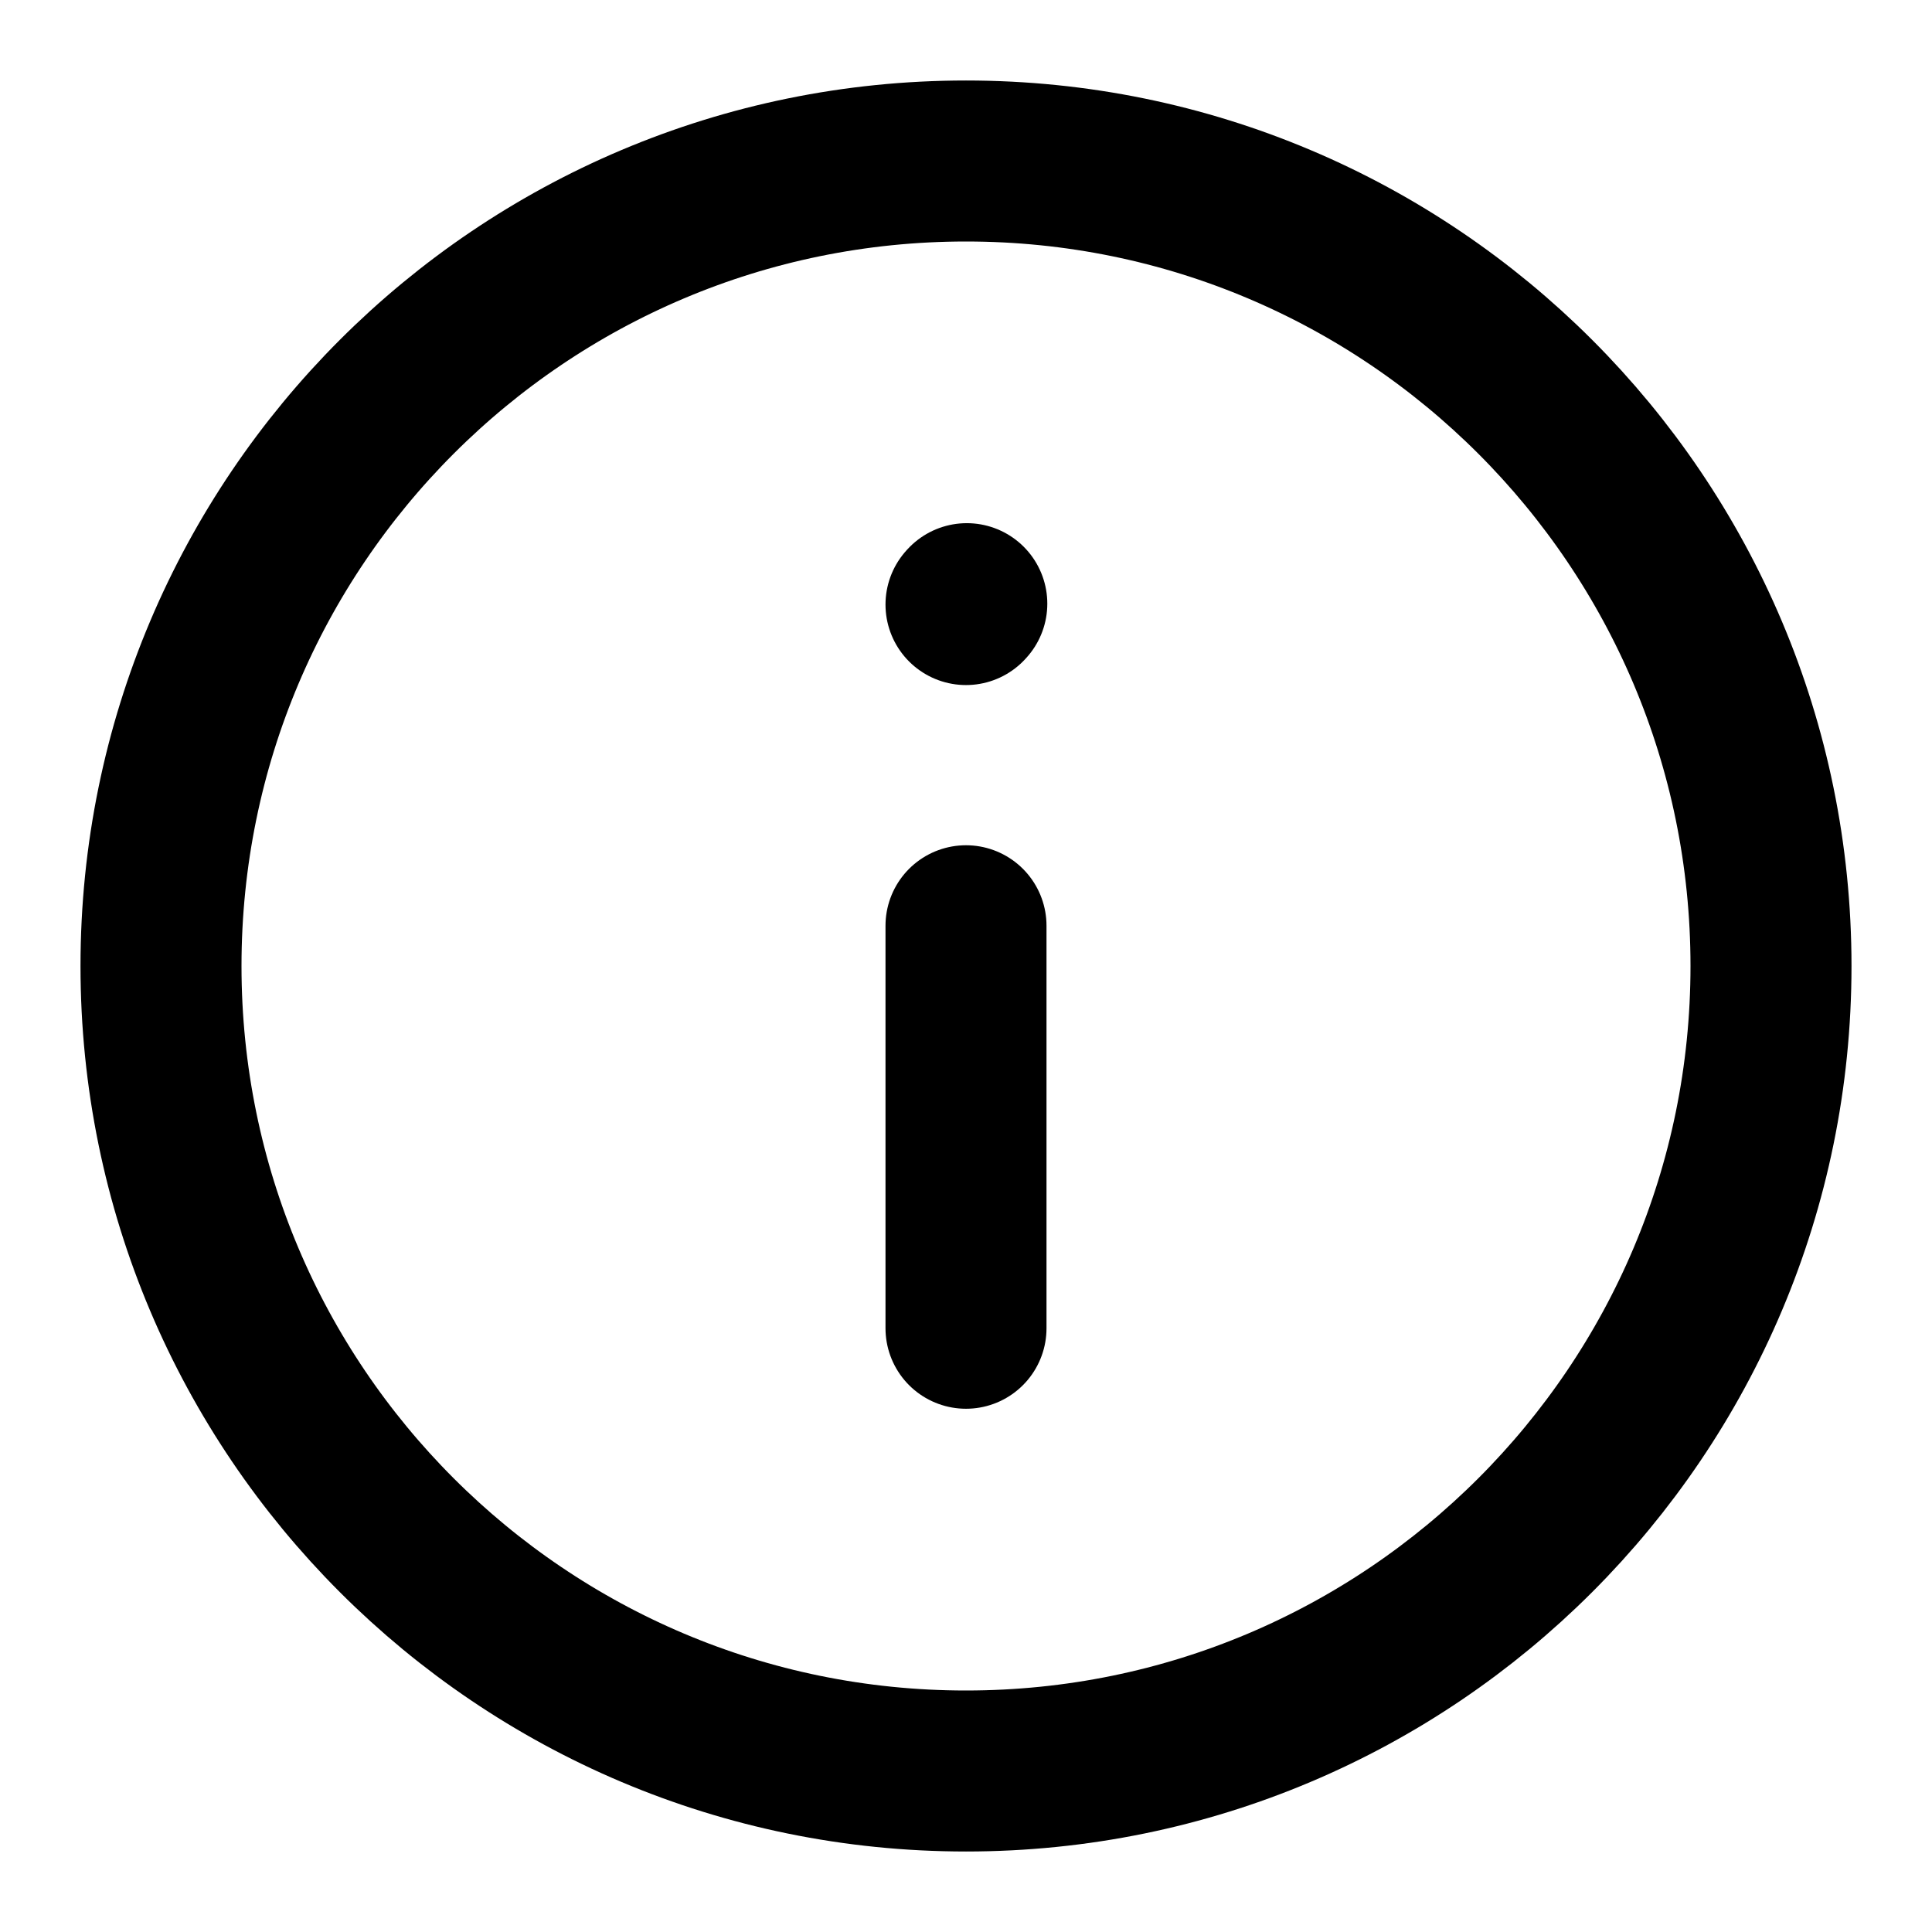
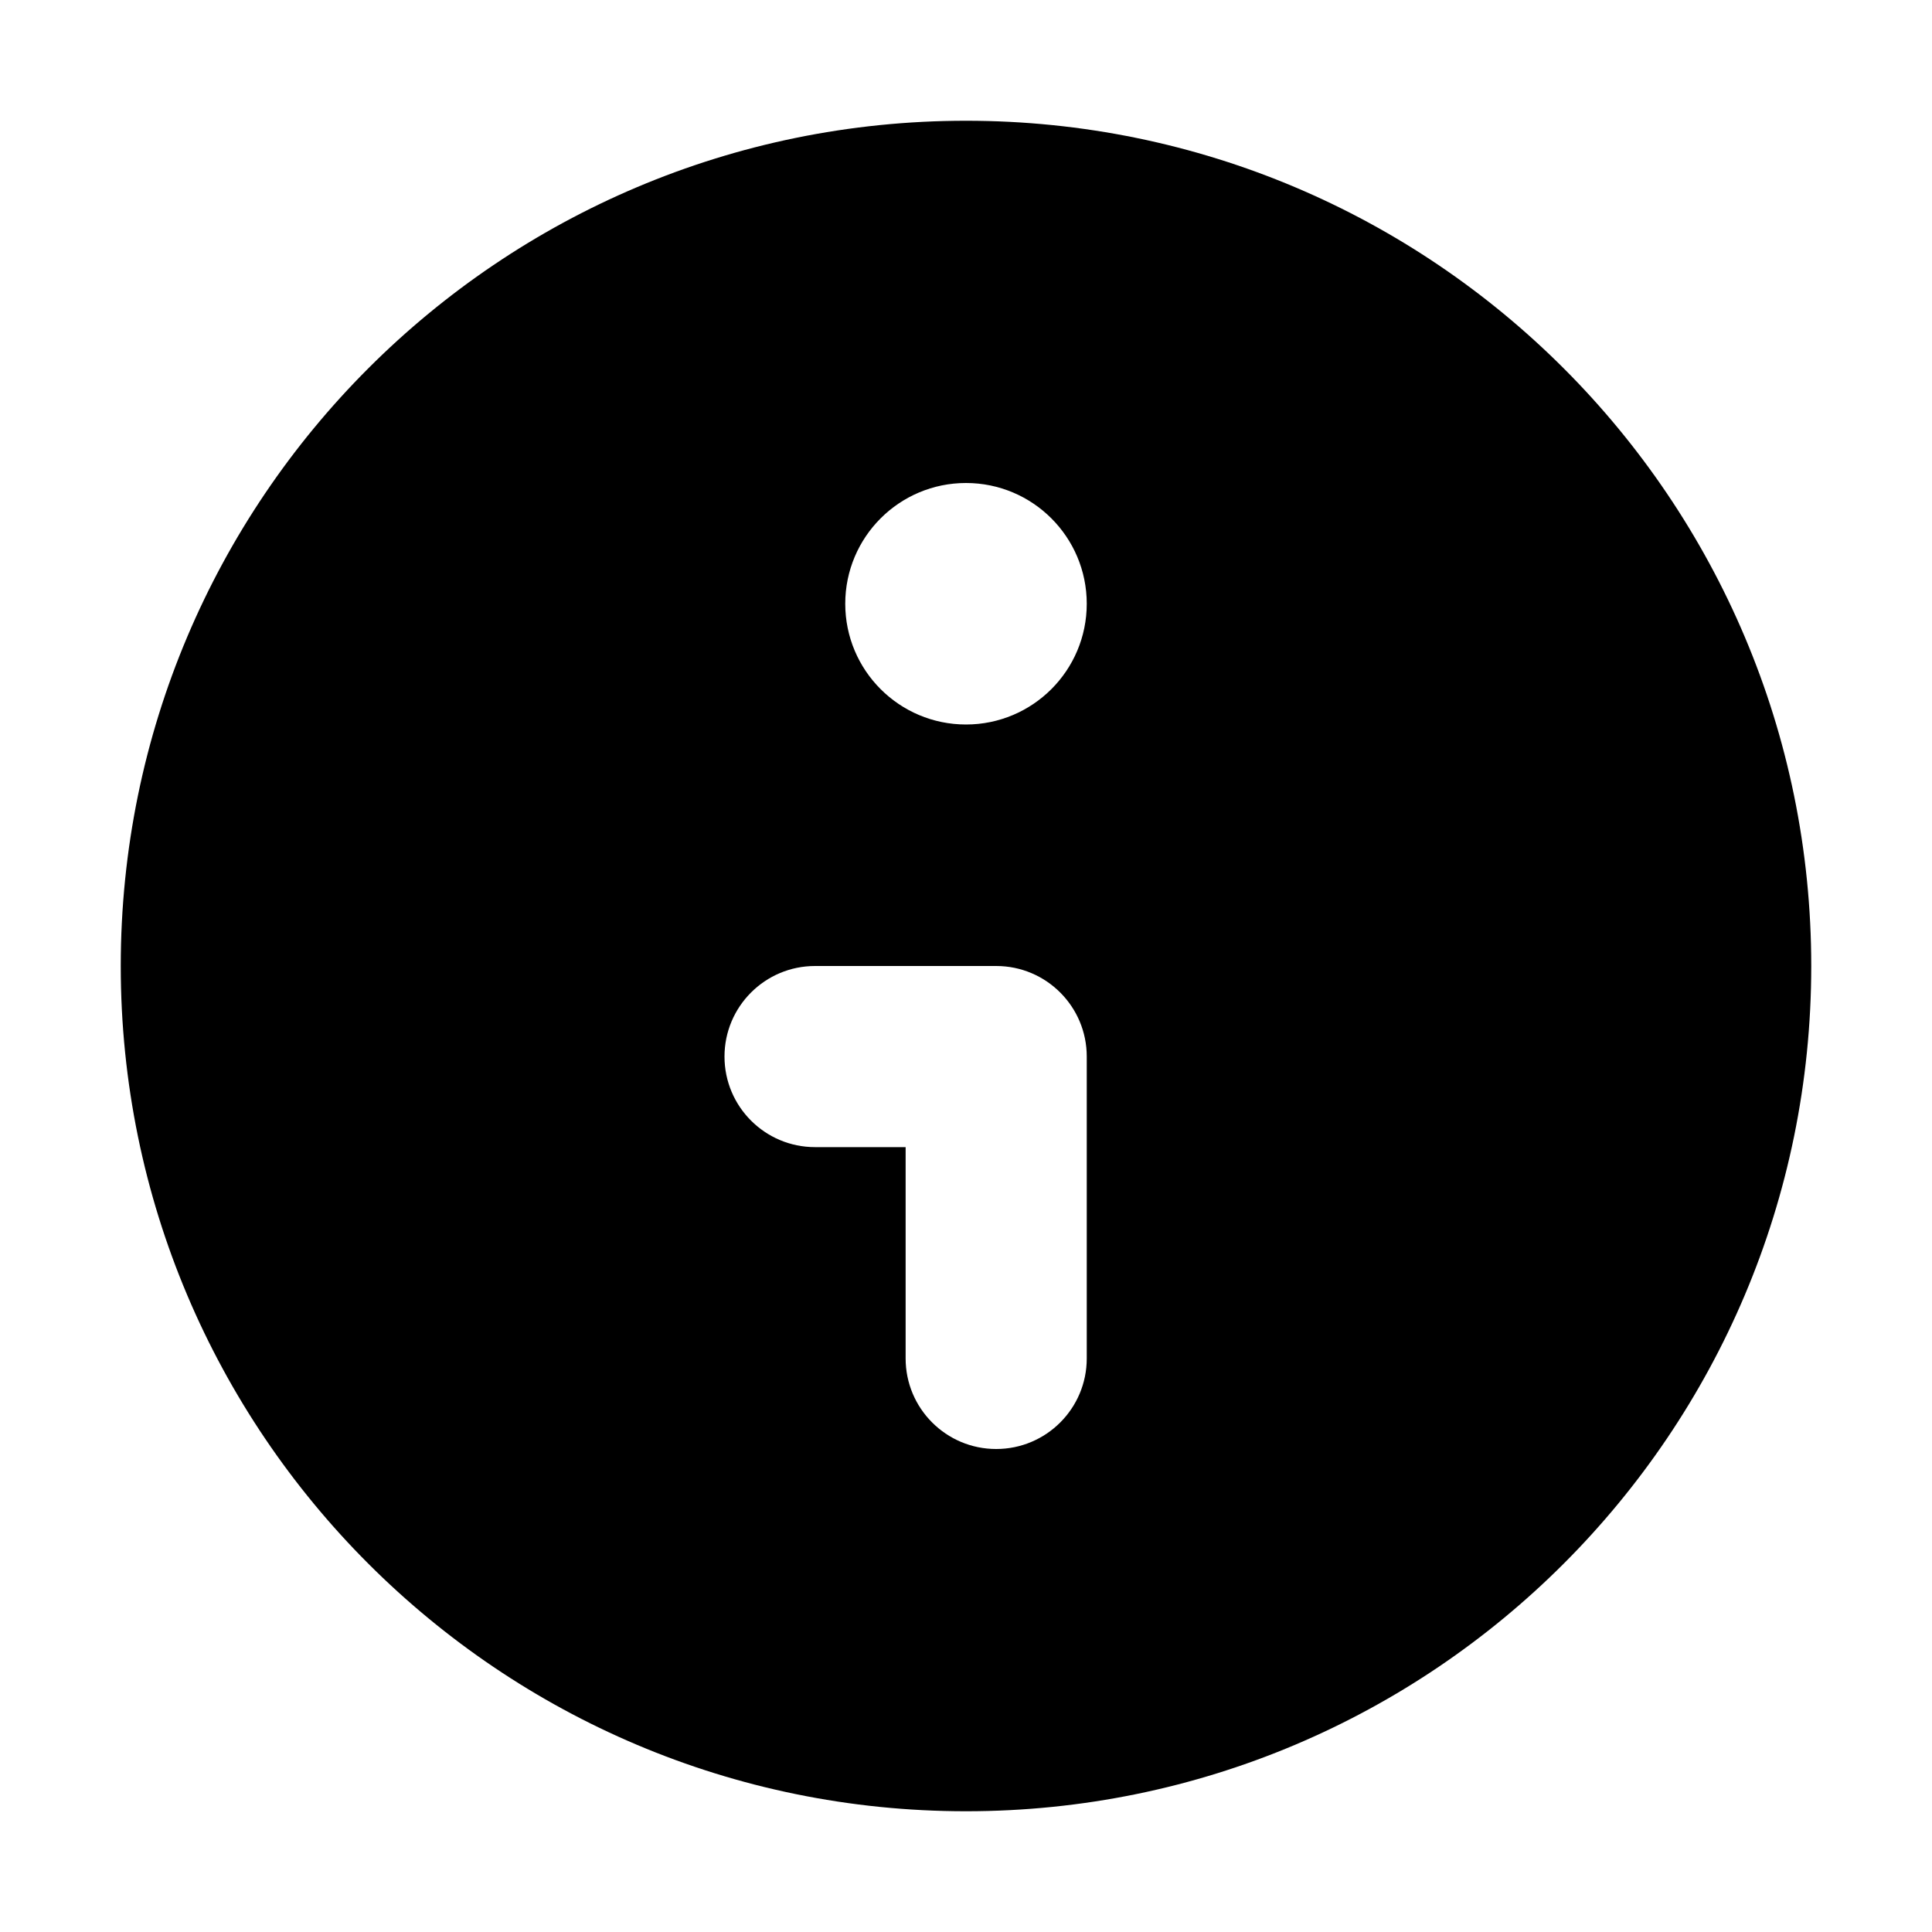
- <svg xmlns="http://www.w3.org/2000/svg" width="16px" height="16px" stroke-width="2" viewBox="0 0 24 24" fill="none" color="#000000">
-   <path d="M12 11.5V16.5" stroke="#000000" stroke-width="2" stroke-linecap="round" stroke-linejoin="round" />
-   <path d="M12 7.51L12.01 7.499" stroke="#000000" stroke-width="2" stroke-linecap="round" stroke-linejoin="round" />
-   <path d="M12 22C17.523 22 22 17.523 22 12C22 6.477 17.523 2 12 2C6.477 2 2 6.477 2 12C2 17.523 6.477 22 12 22Z" stroke="#000000" stroke-width="2" stroke-linecap="round" stroke-linejoin="round" />
+ <svg xmlns="http://www.w3.org/2000/svg" viewBox="0 0 16 16" fill="currentColor" class="size-4">
+   <path fill-rule="evenodd" d="M15 8A7 7 0 1 1 1 8a7 7 0 0 1 14 0ZM9 5a1 1 0 1 1-2 0 1 1 0 0 1 2 0ZM6.75 8a.75.75 0 0 0 0 1.5h.75v1.75a.75.75 0 0 0 1.5 0v-2.5A.75.75 0 0 0 8.25 8h-1.5Z" clip-rule="evenodd" />
</svg>
